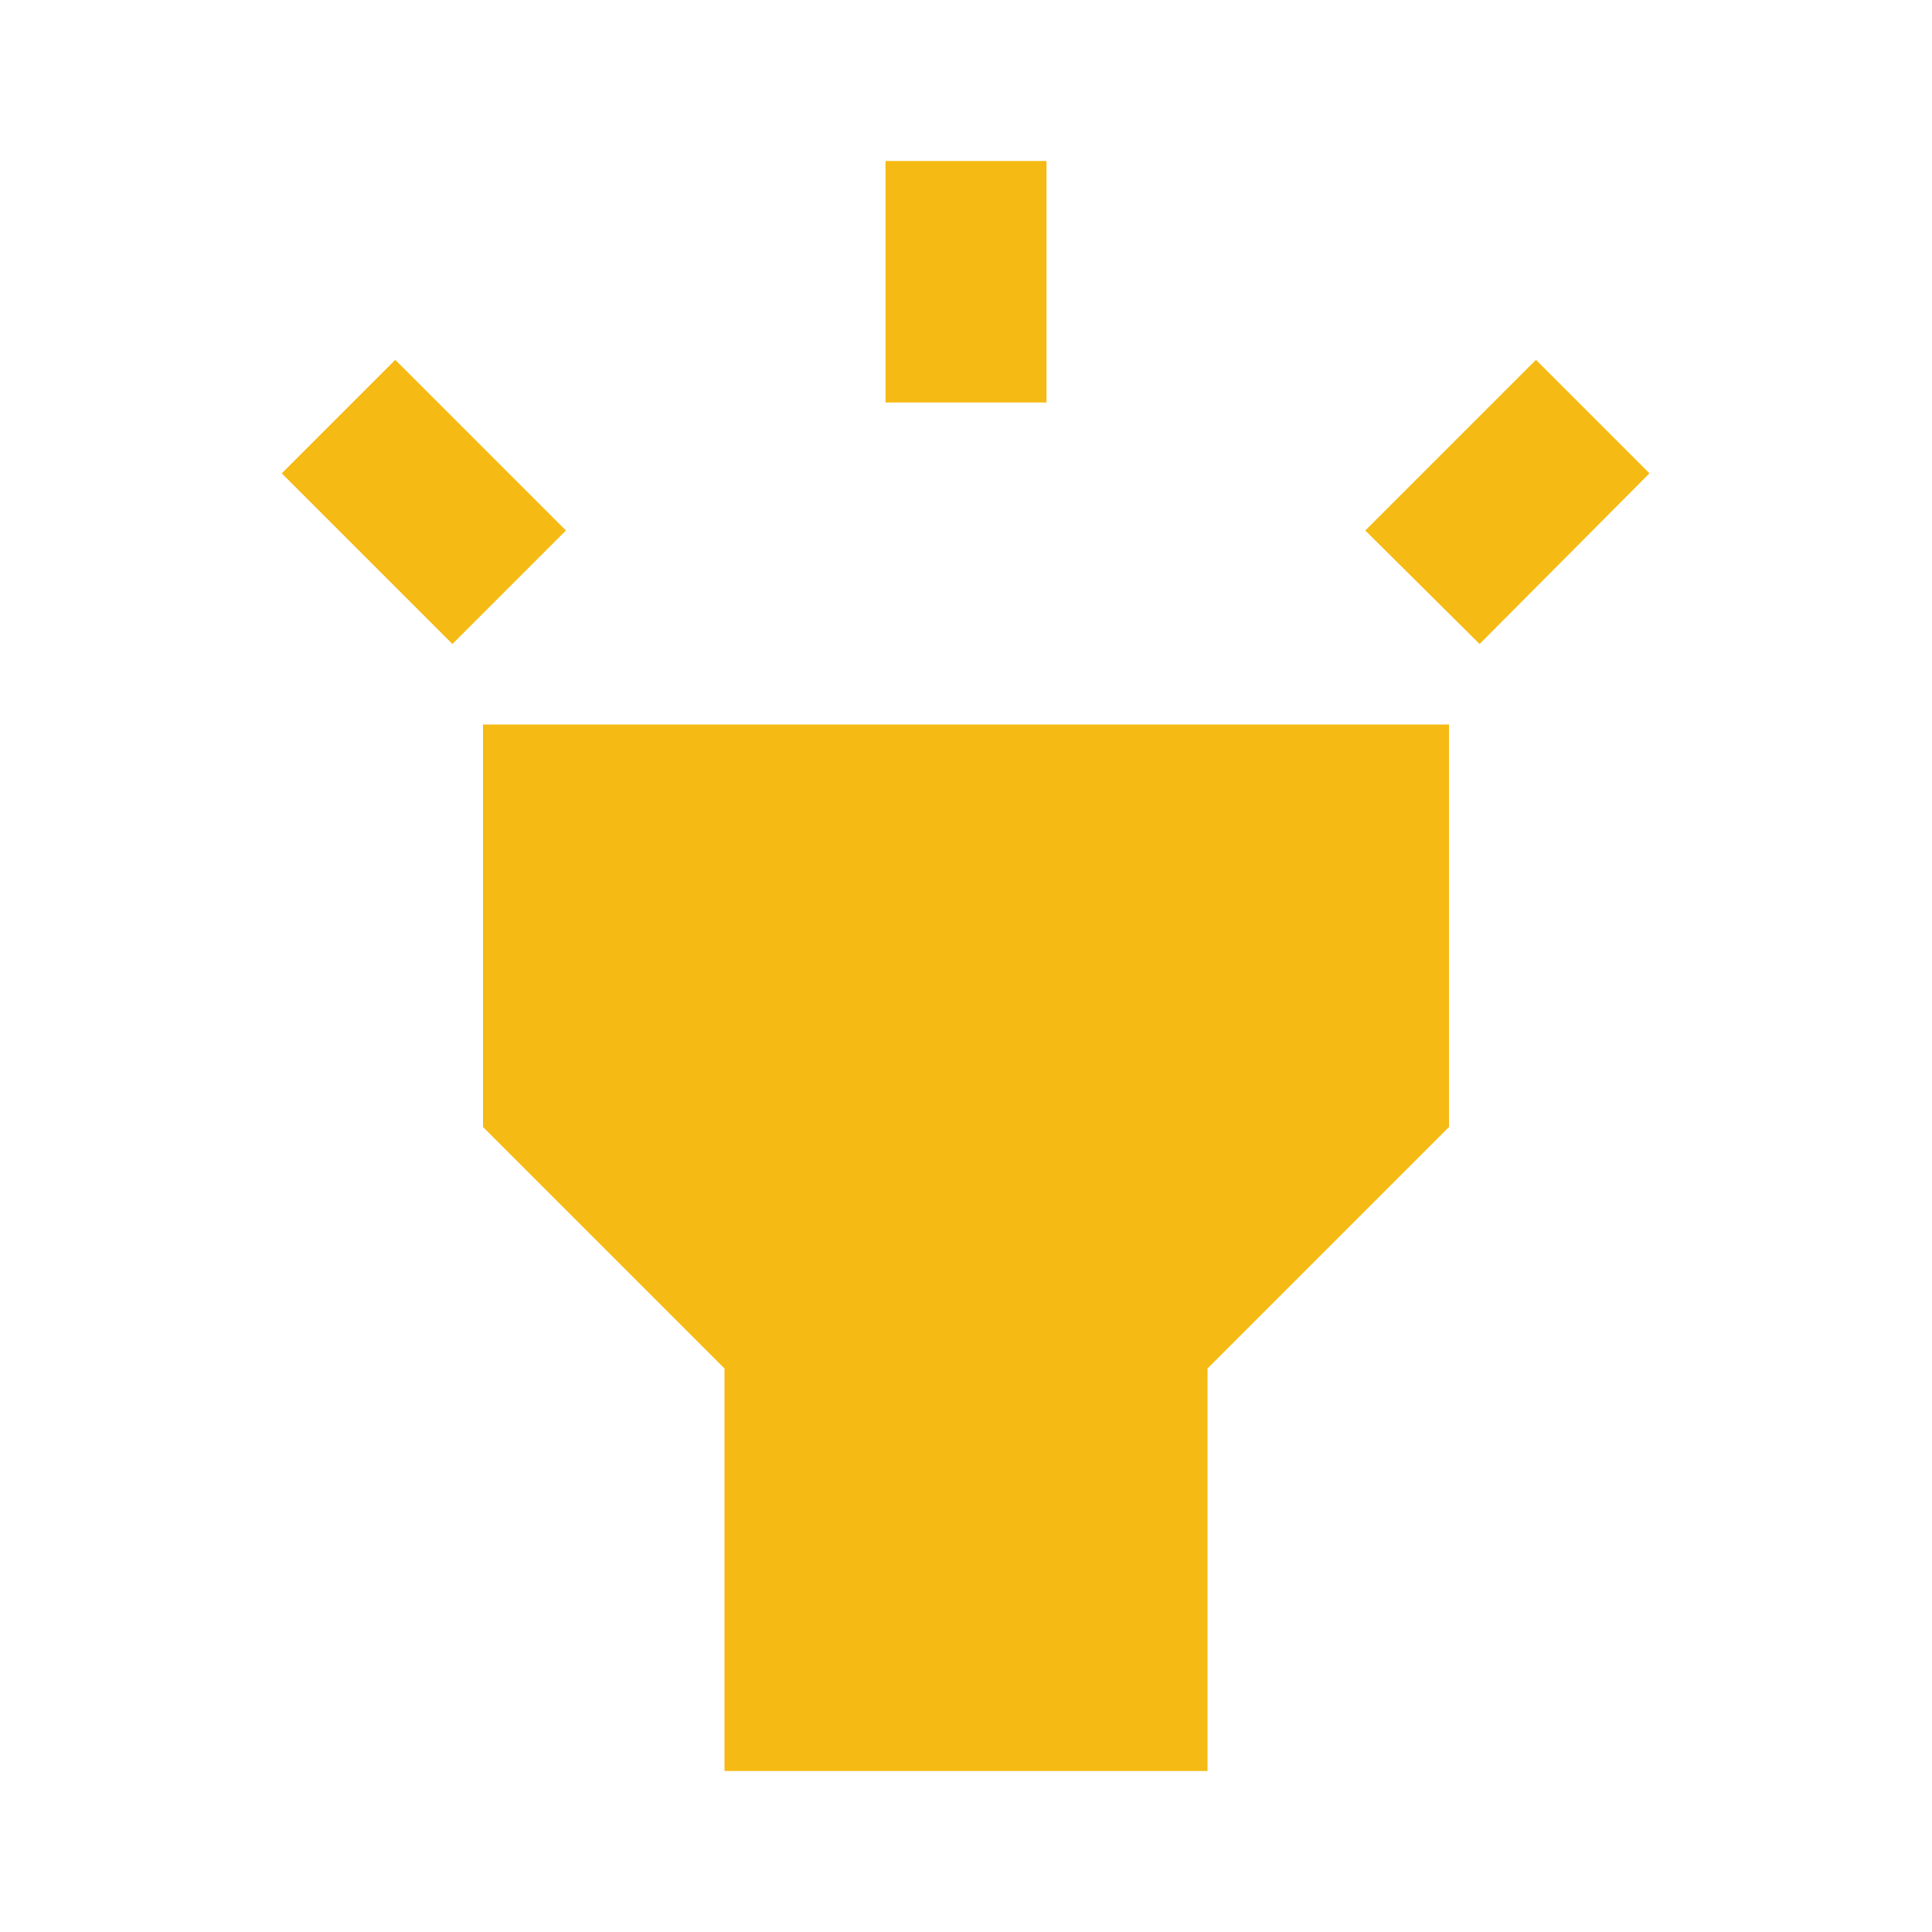
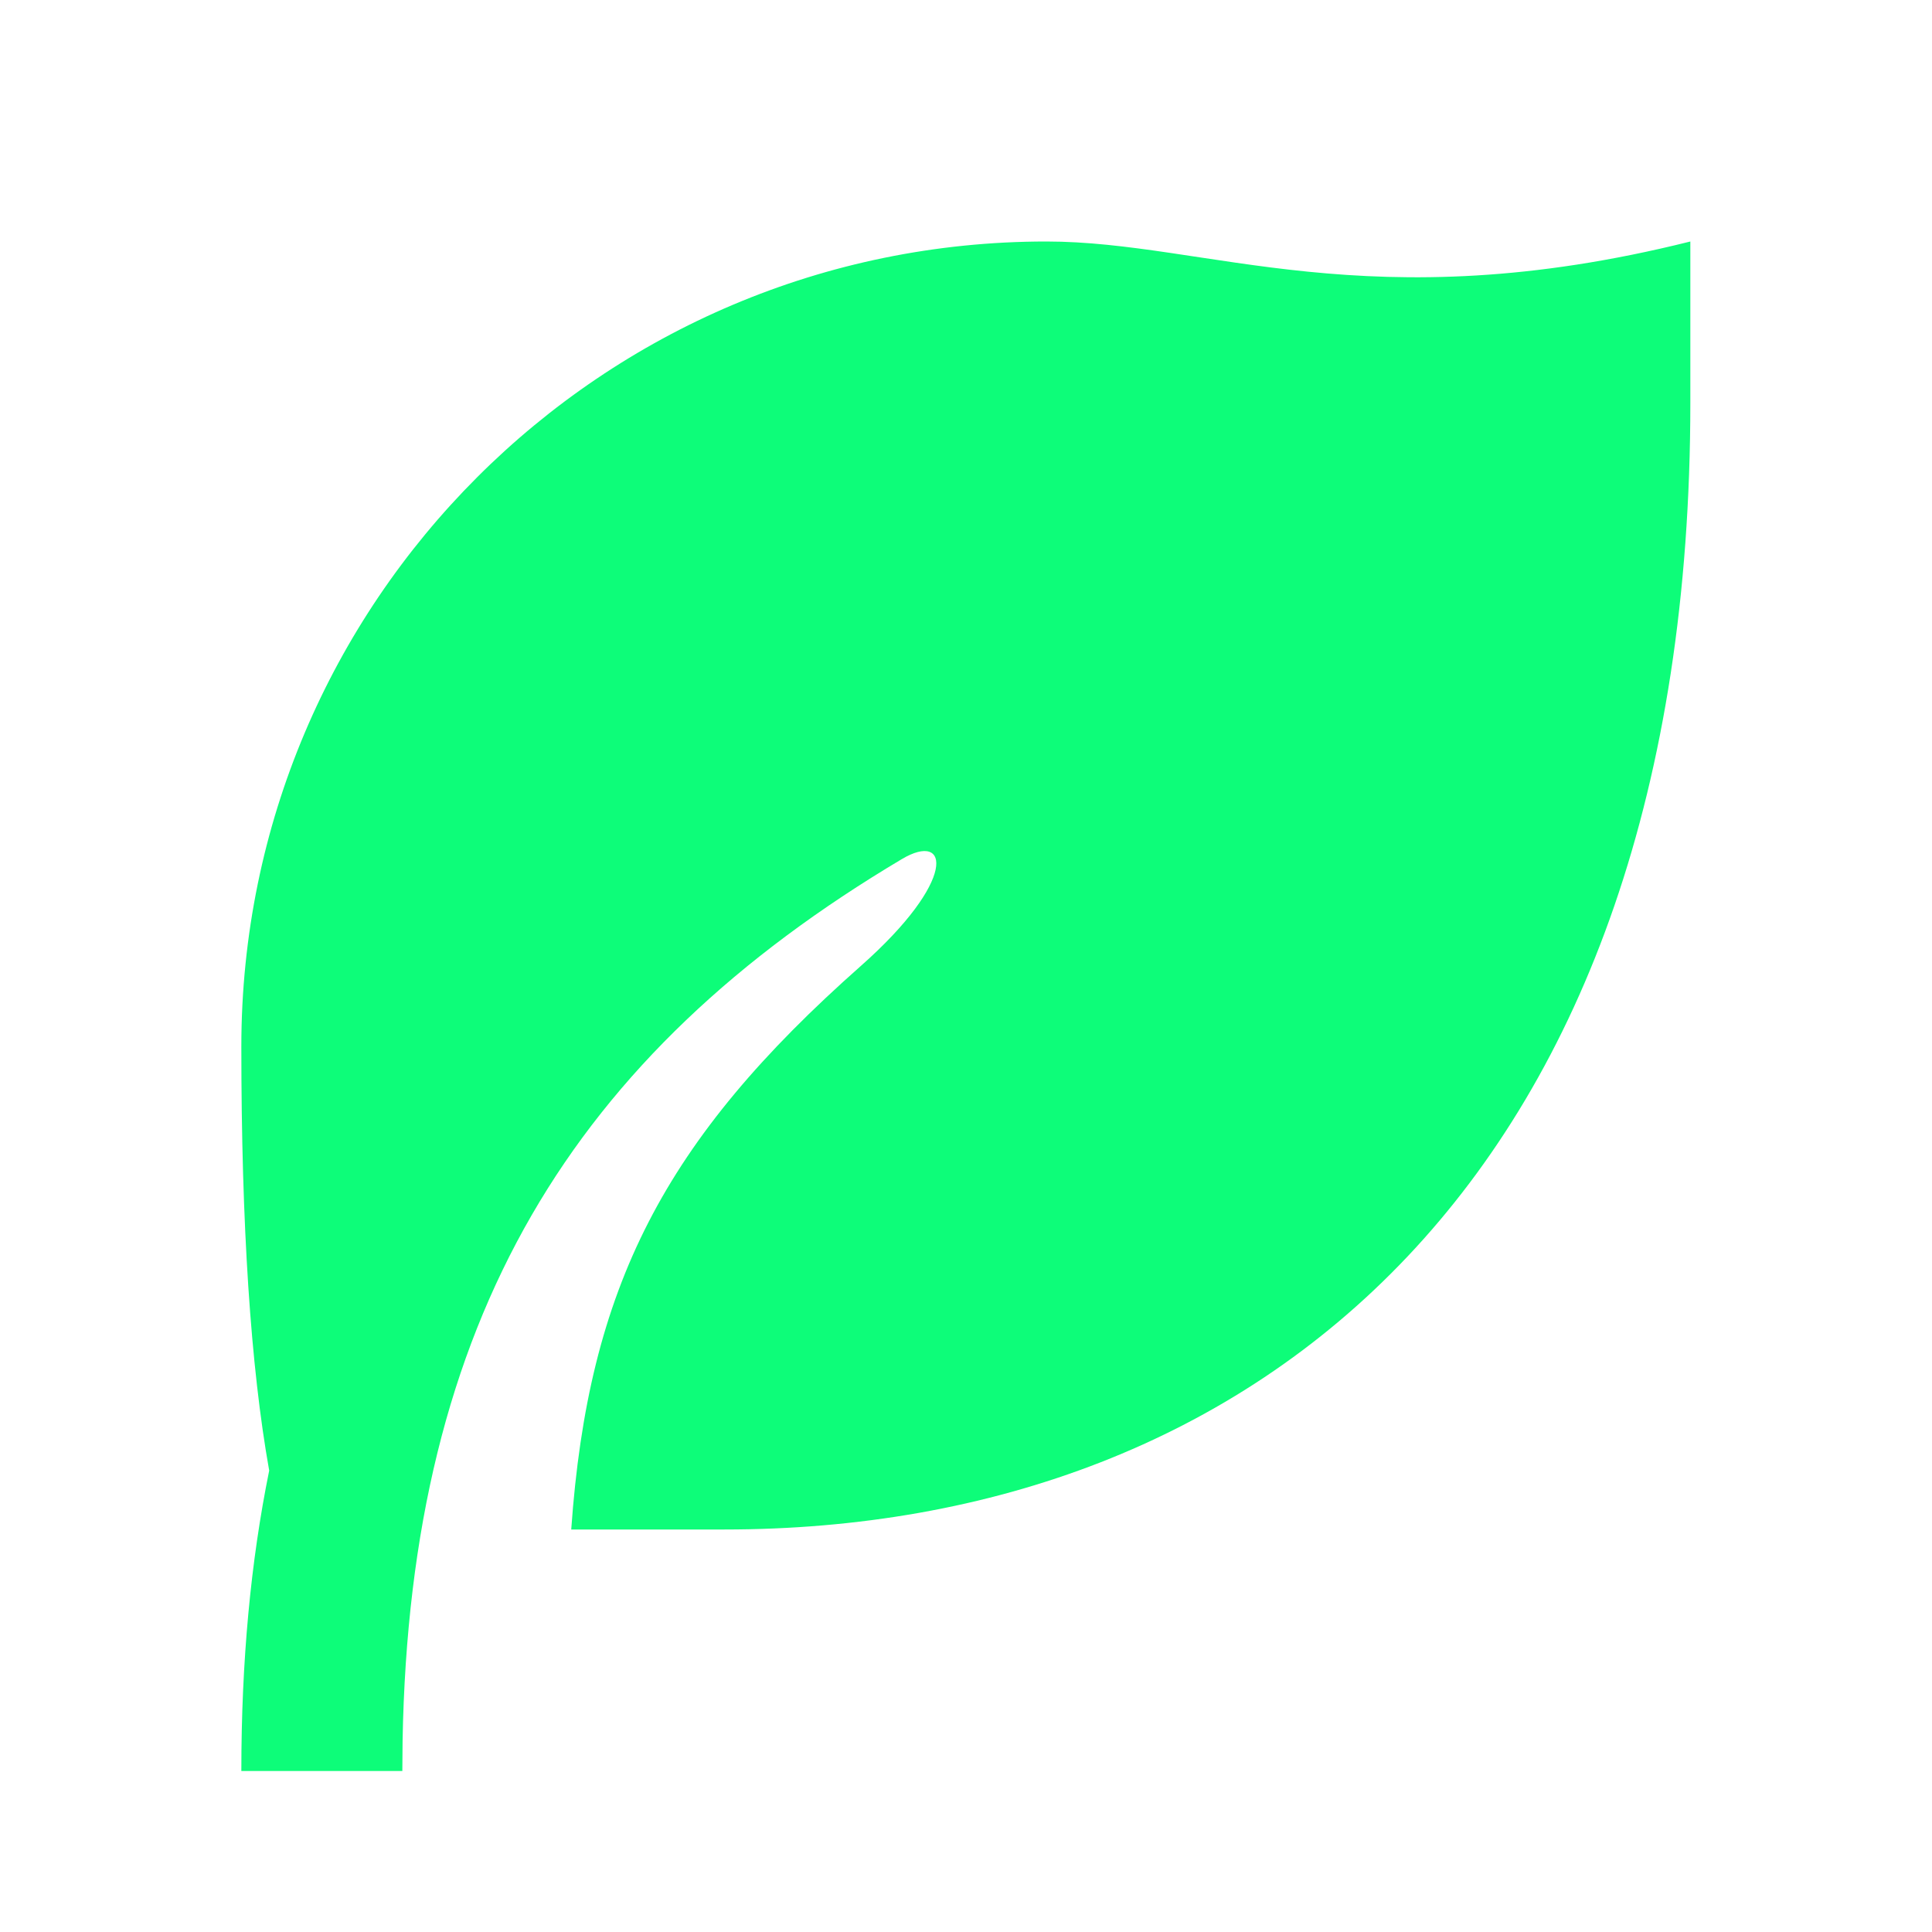
- <svg xmlns="http://www.w3.org/2000/svg" viewBox="0 0 24 24">
-   <path d="m6 14 3 3v5h6v-5l3-3V9H6zm5-12h2v3h-2zM3.5 5.88l1.41-1.41 2.12 2.12L5.62 8zm13.46.71 2.12-2.12 1.41 1.41L18.38 8z" fill="#f5ba13" />
+ <svg xmlns="http://www.w3.org/2000/svg" viewBox="0 0 24 24" fill="#0dfd79">
+   <path d="M20.998 3V5C20.998 14.627 15.626 19 8.998 19L7.096 19C7.308 15.988 8.245 14.165 10.694 11.999C11.898 10.934 11.796 10.319 11.203 10.672C7.119 13.102 5.091 16.386 5.001 21.63L4.998 22H2.998C2.998 20.637 3.114 19.4 3.344 18.268C3.113 16.974 2.998 15.218 2.998 13C2.998 7.477 7.475 3 12.998 3C14.998 3 16.998 4 20.998 3Z" />
</svg>
